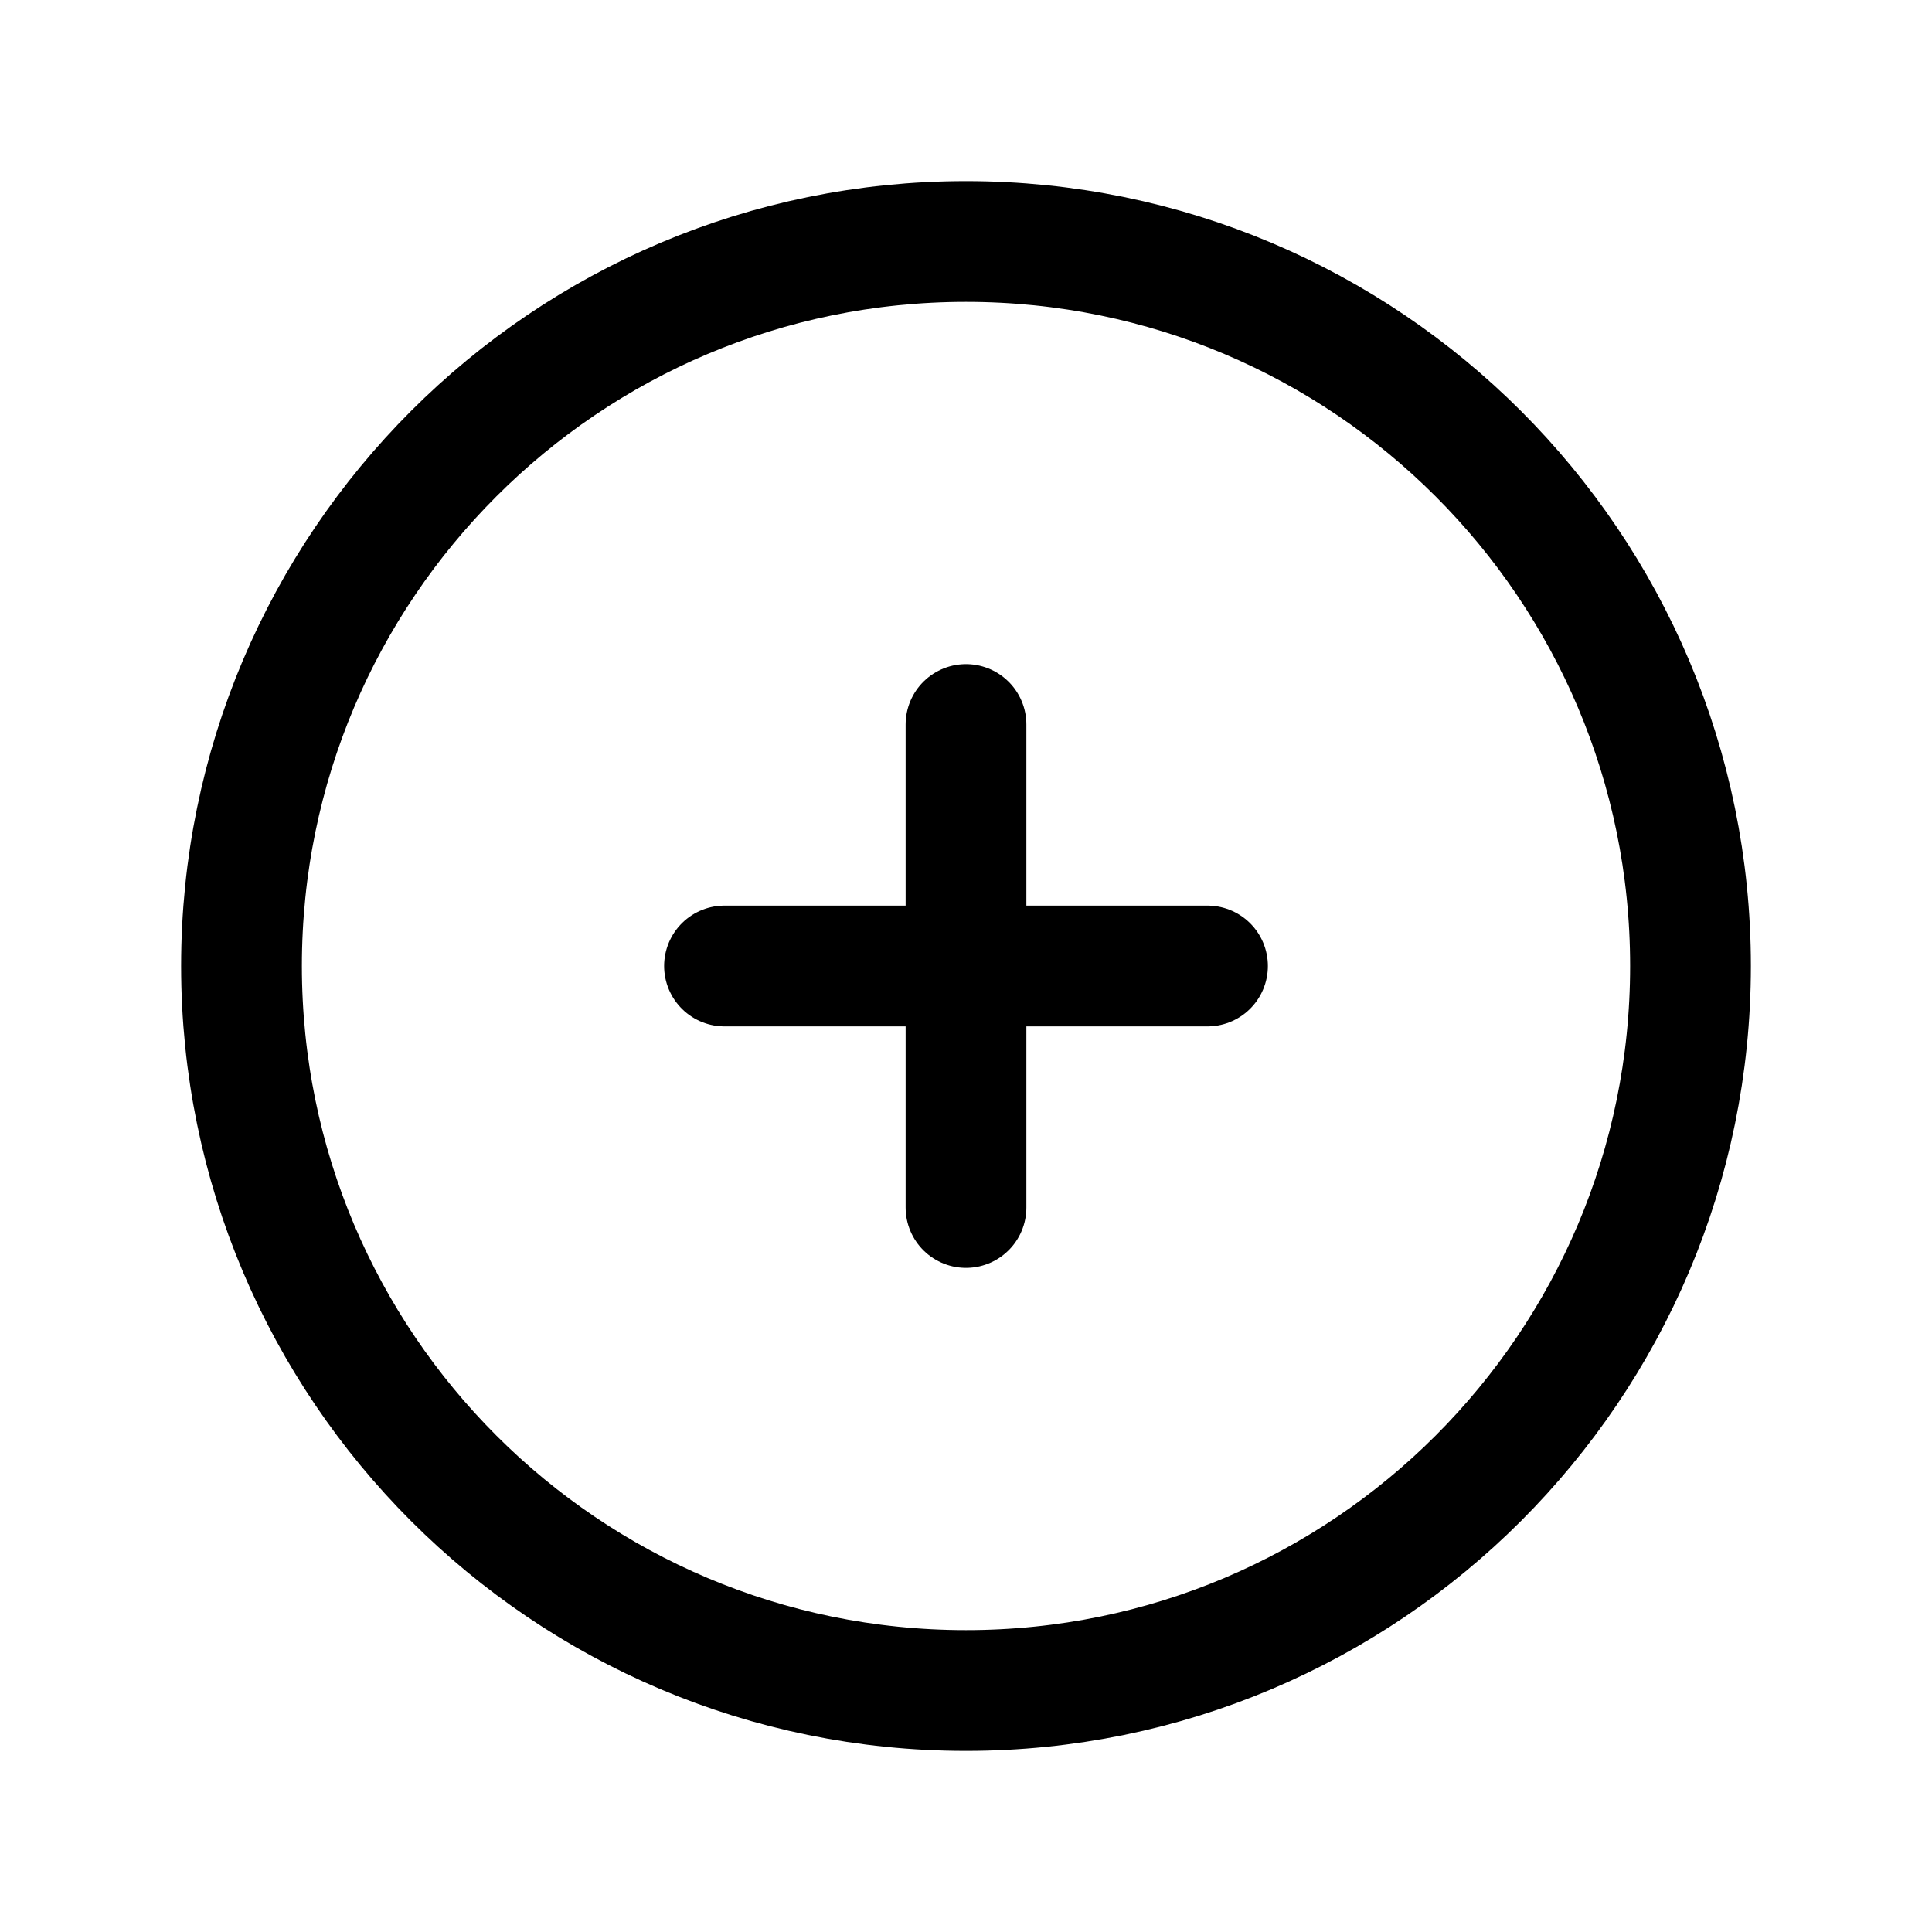
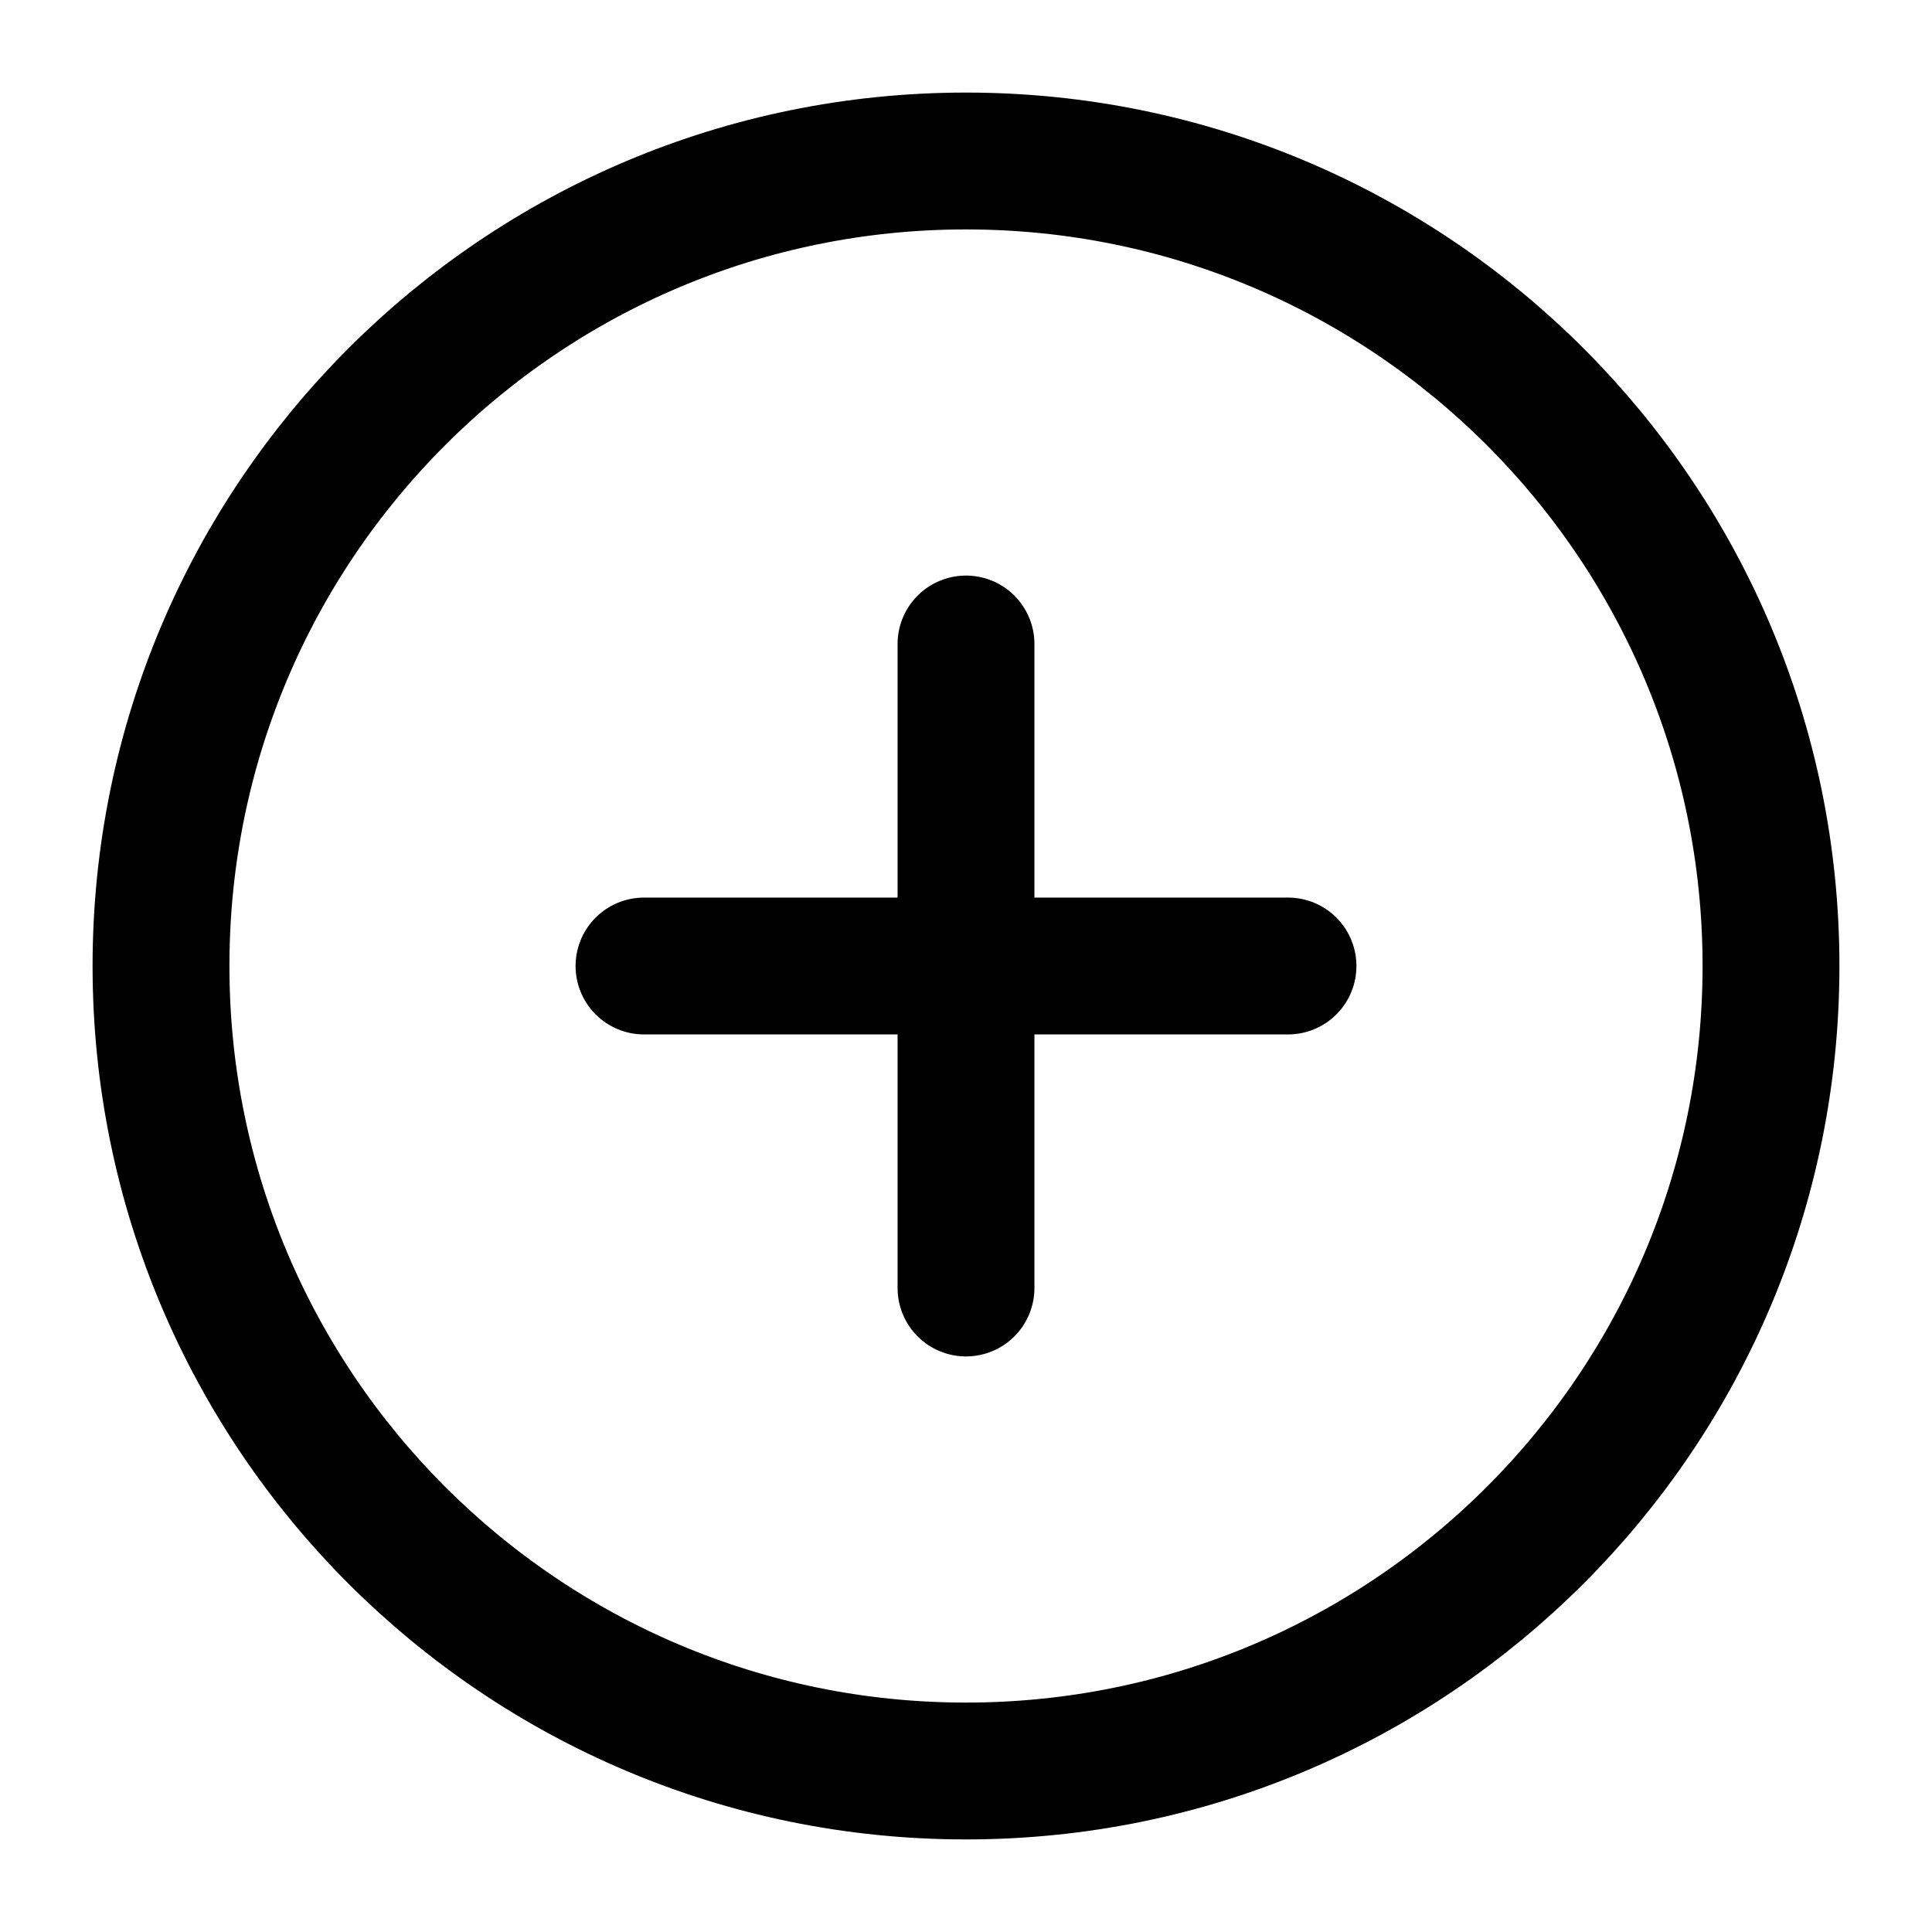
- <svg xmlns="http://www.w3.org/2000/svg" fill="none" viewBox="0 0 24 24" stroke-width="1.5" stroke="currentColor" class="size-6">
-   <path stroke-linecap="round" stroke-linejoin="round" d="M12 9v6m3-3H9m12 0a9 9 0 1 1-18 0 9 9 0 0 1 18 0Z" />
+ <svg xmlns="http://www.w3.org/2000/svg" width="24" height="24" viewBox="0 0 24 24" fill="none" stroke="currentColor" stroke-width="1.7" stroke-linecap="round" stroke-linejoin="round" aria-hidden="true">
+   <circle cx="12" cy="12" r="10" />
+   <path d="M8 12h8" />
+   <path d="M12 8v8" />
</svg>
